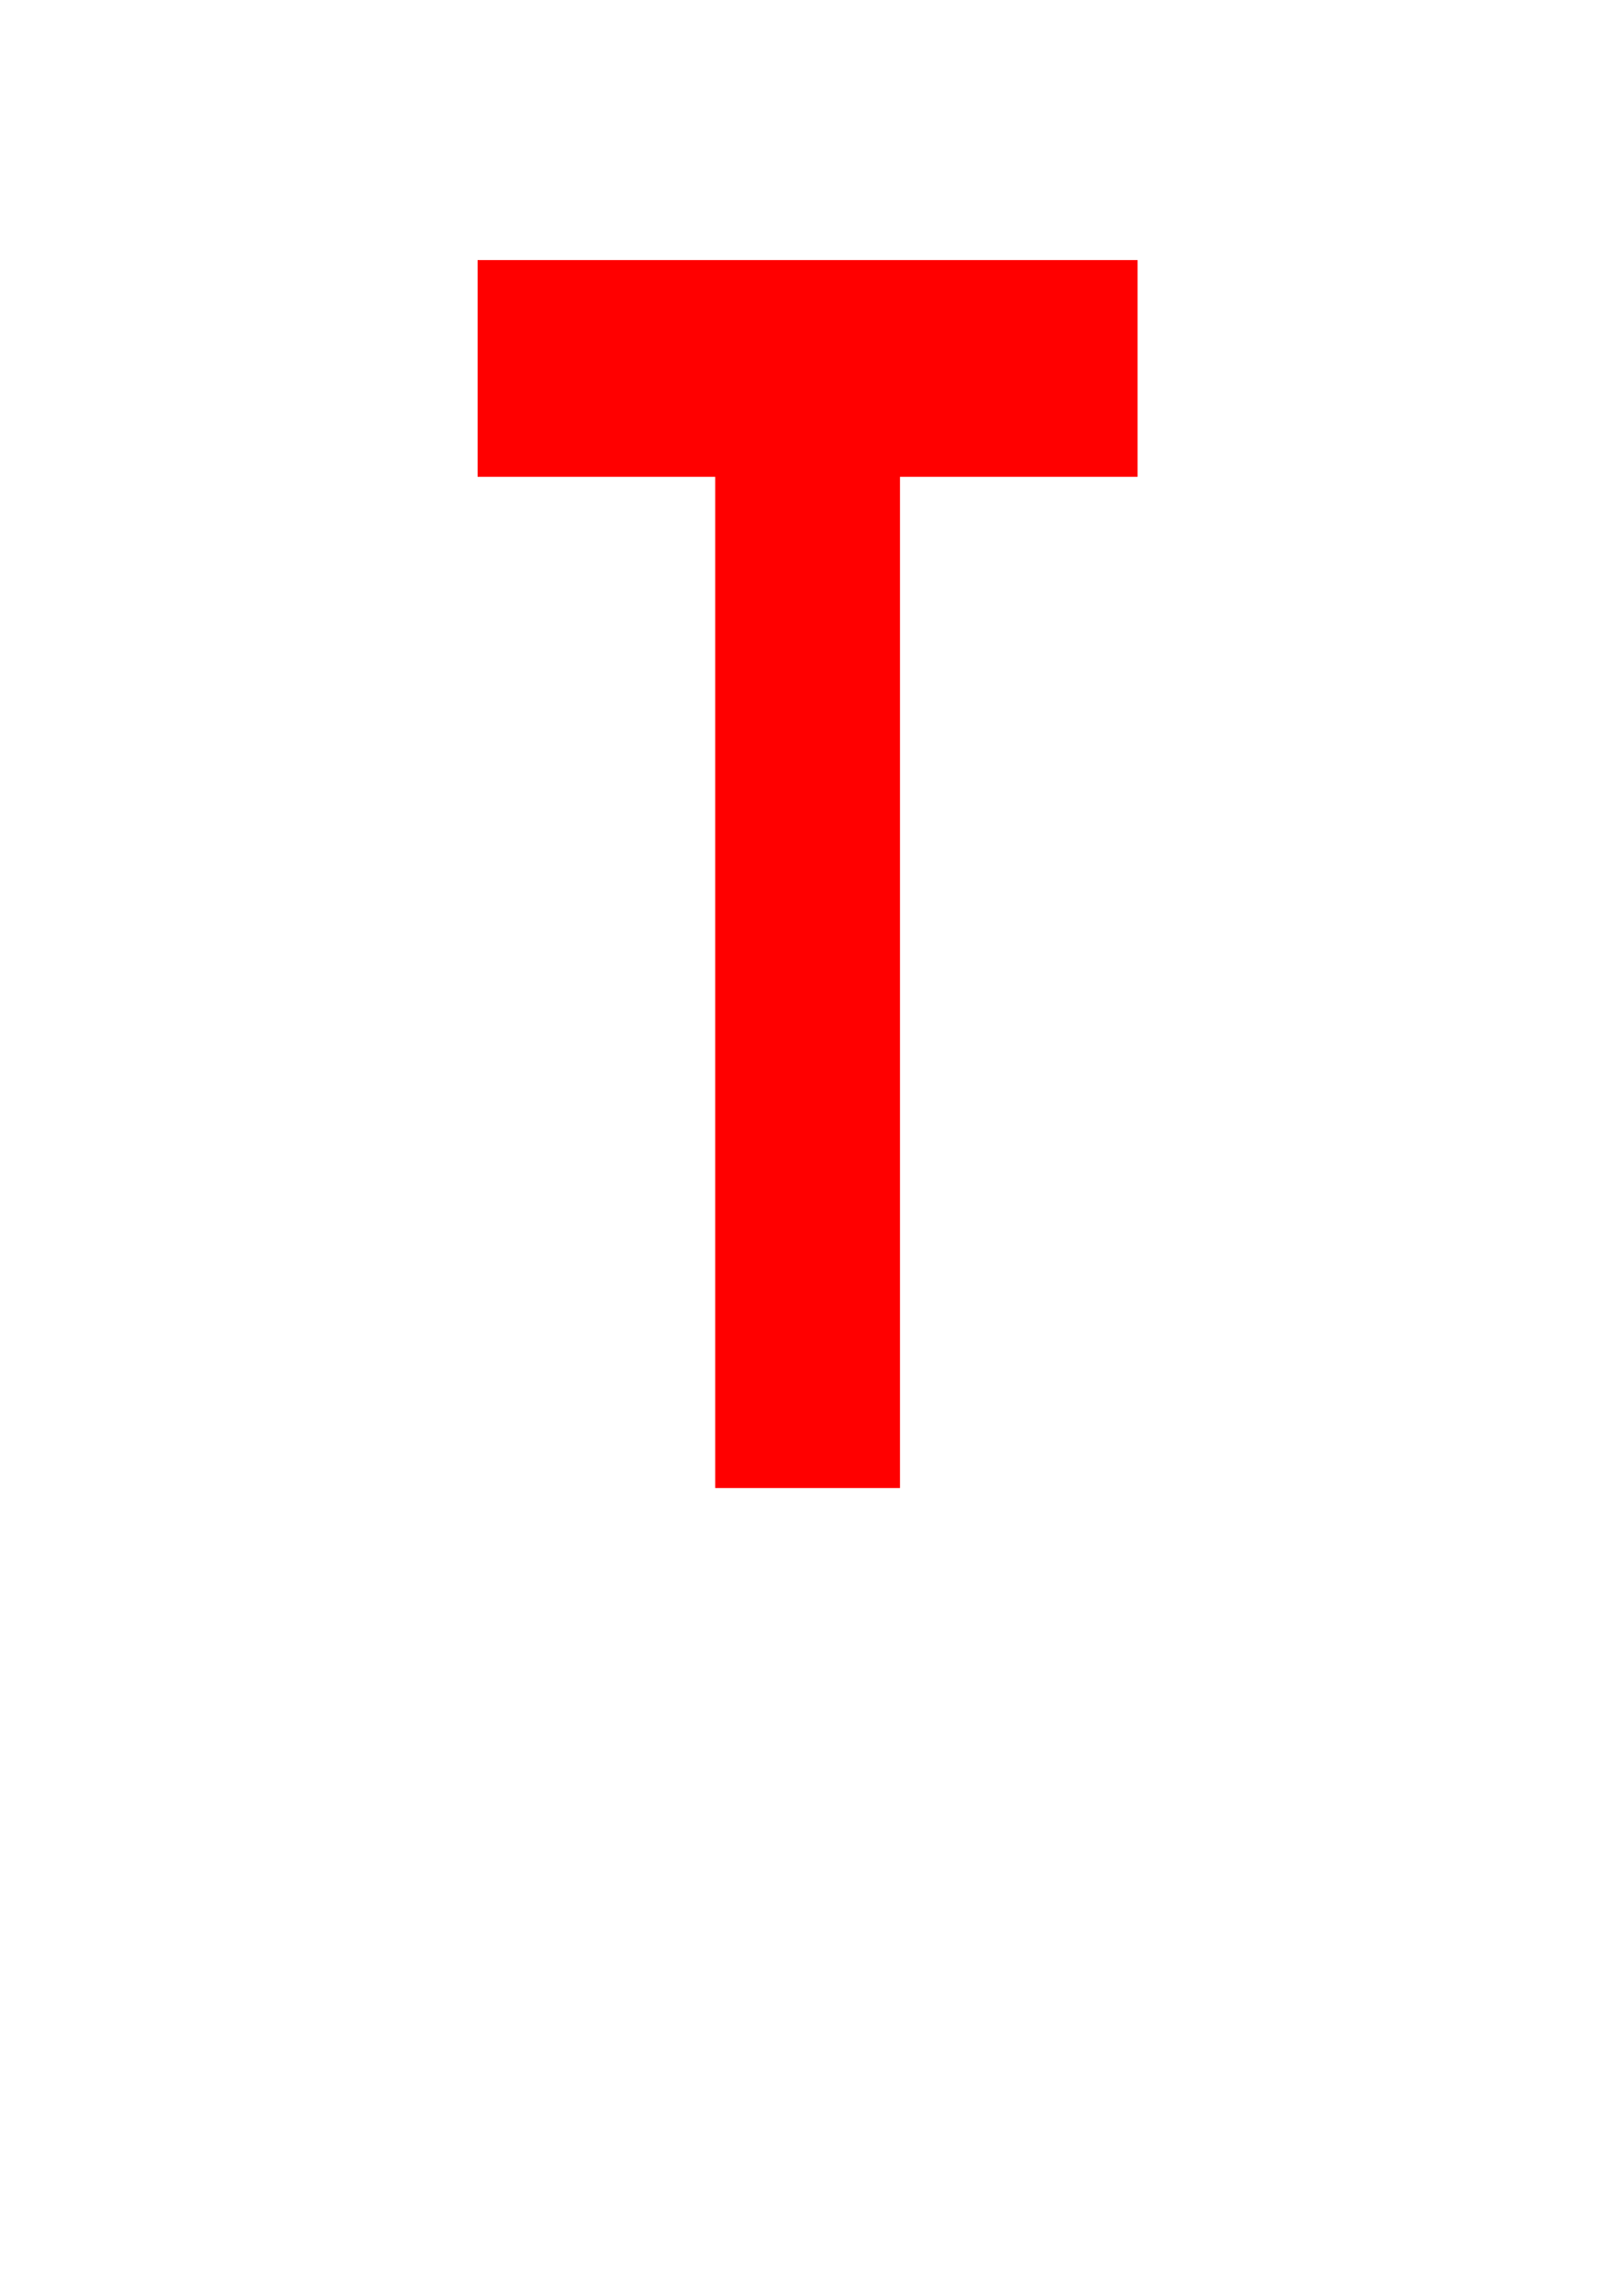
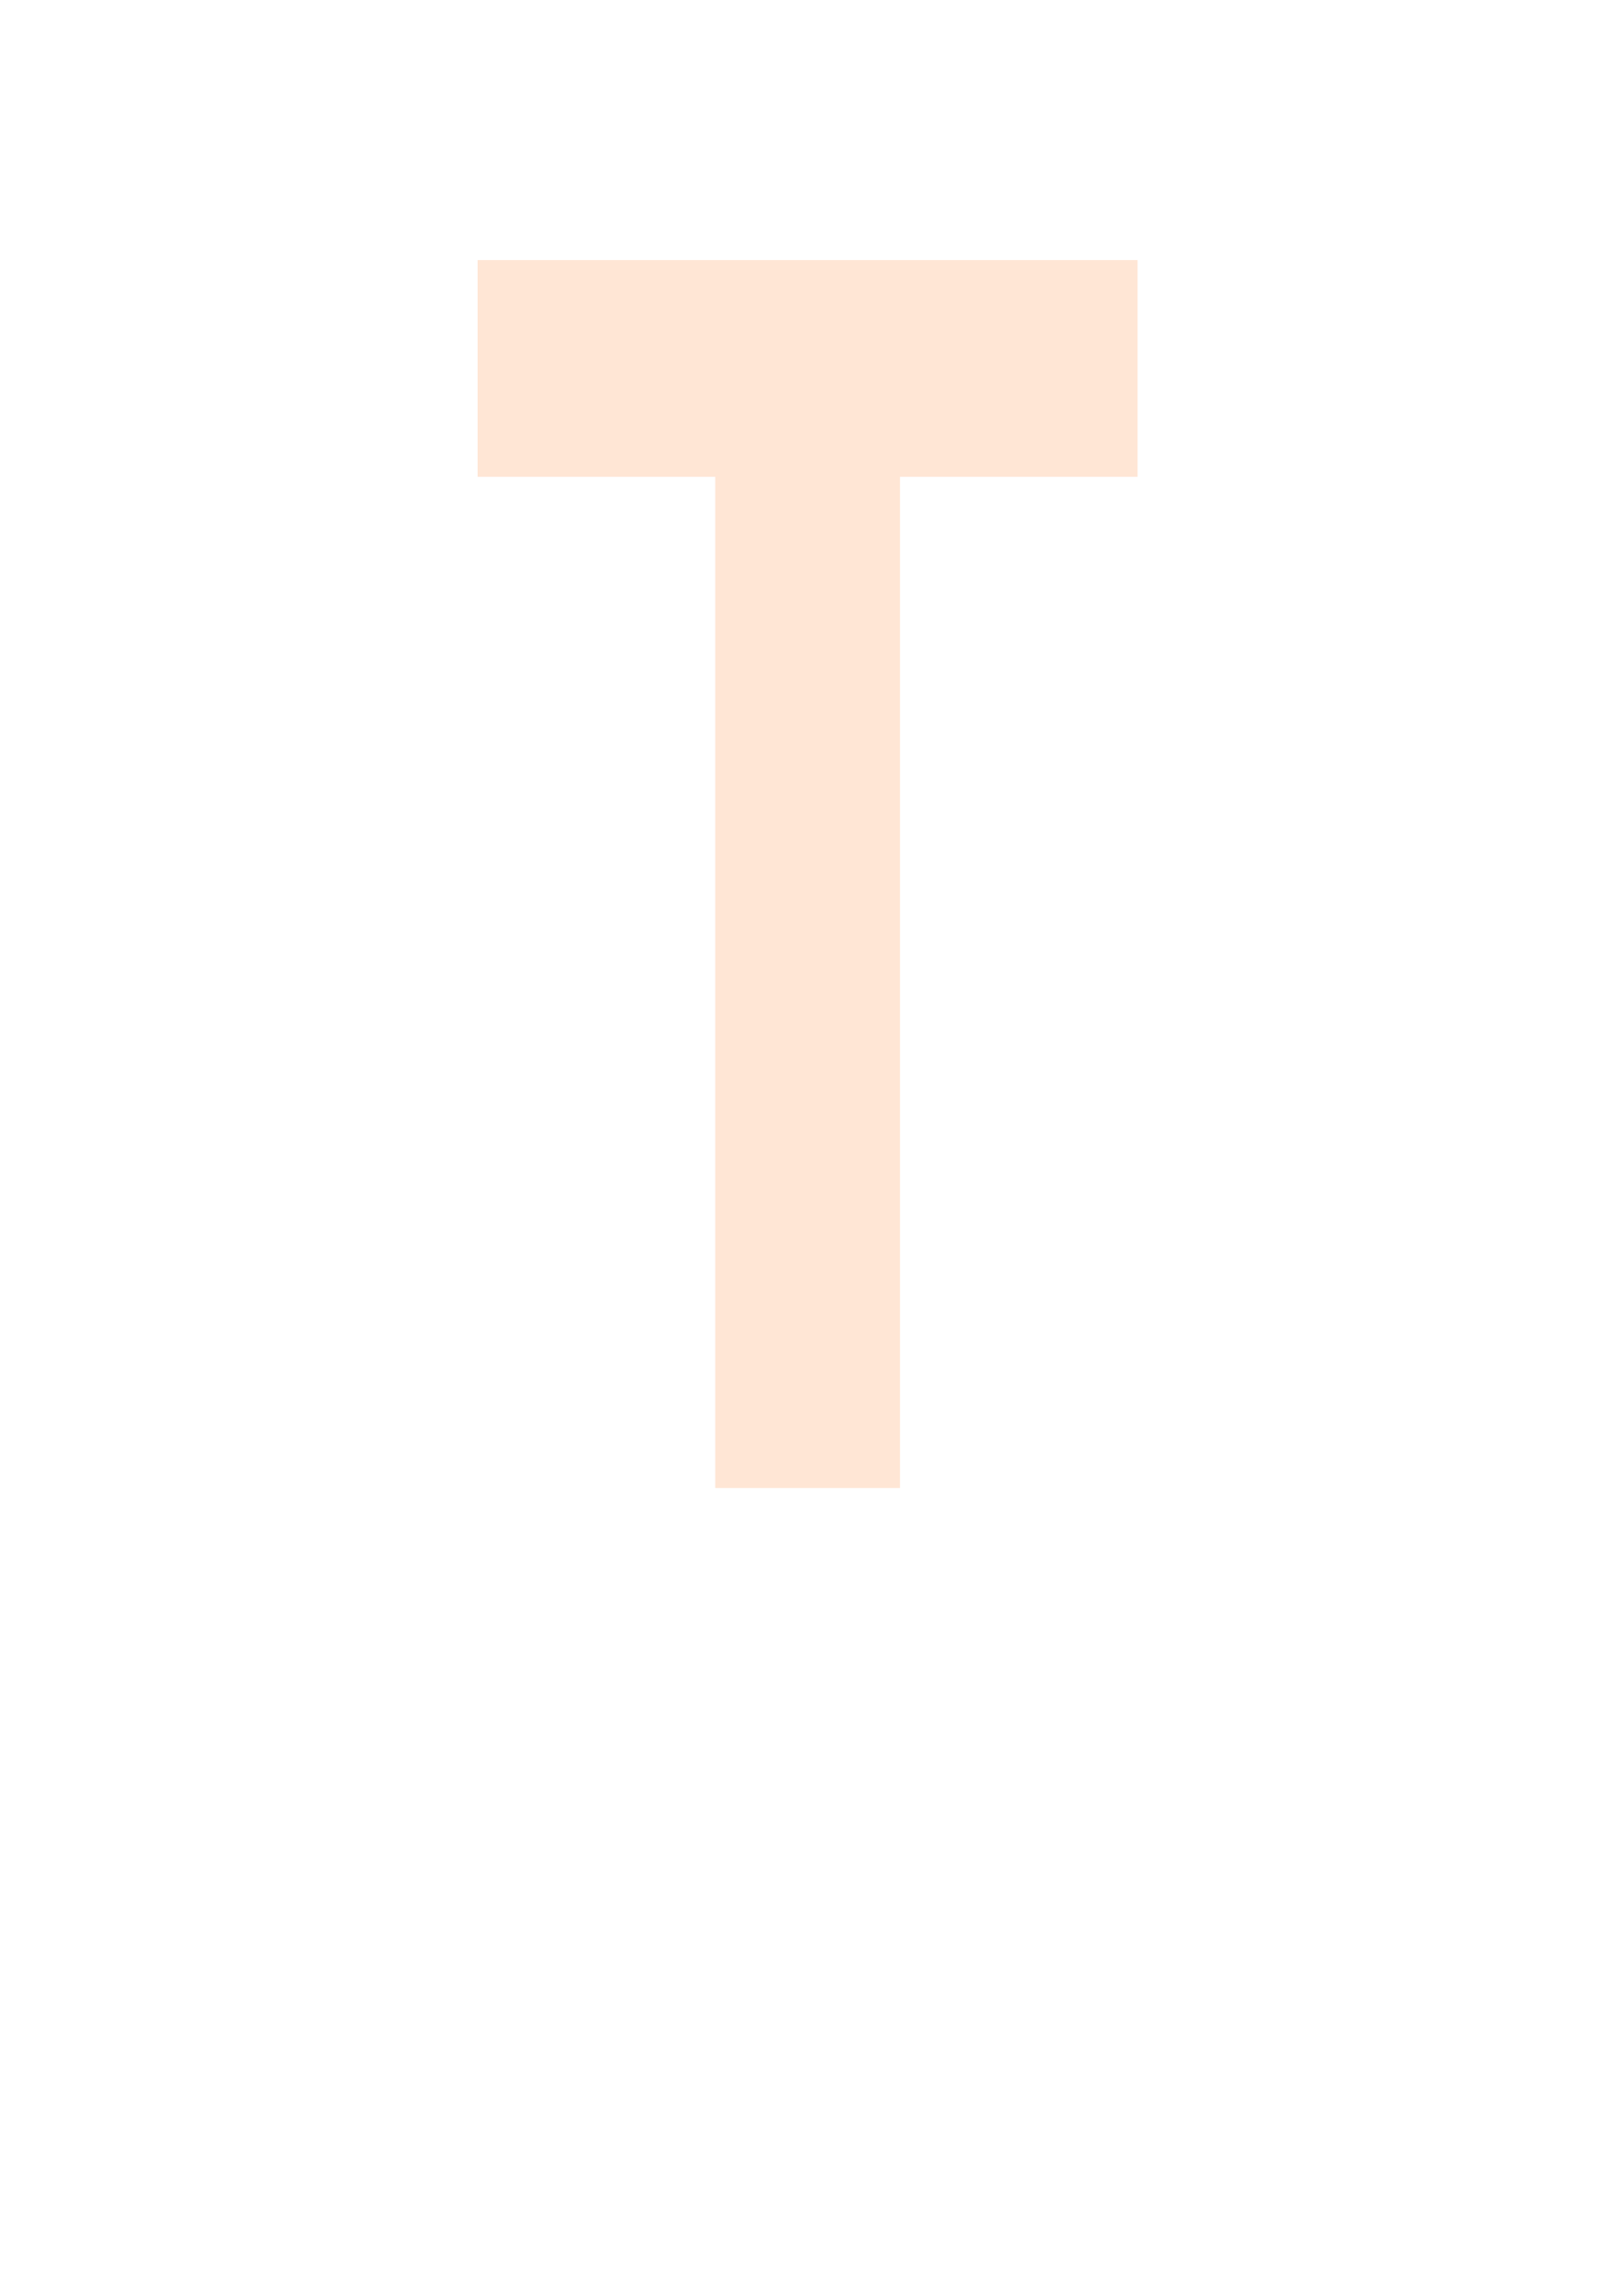
- <svg xmlns="http://www.w3.org/2000/svg" width="210mm" height="297mm" viewBox="0 0 210 297" version="1.1" id="svg8">
+ <svg xmlns="http://www.w3.org/2000/svg" id="svg8" version="1.1" viewBox="0 0 210 297" height="297mm" width="210mm">
  <defs id="defs2" />
  <g id="layer1">
-     <text y="162.399" style="font-variant:normal;font-weight:bold;font-stretch:normal;font-size:187.682px;font-family:Montserrat;-inkscape-font-specification:Montserrat-Bold;writing-mode:lr-tb;fill:#ff0000;fill-opacity:1;fill-rule:nonzero;stroke:none;stroke-width:10.277" id="text74" x="69.464" transform="scale(0.843686,1.185275)">
-       <tspan style="fill:#ff0000;stroke-width:10.277" x="69.464" y="162.399" id="tspan72">T</tspan>
+     <text transform="scale(0.843686,1.185275)" x="69.464" id="text74" style="font-variant:normal;font-weight:bold;font-stretch:normal;font-size:187.682px;font-family:Montserrat;-inkscape-font-specification:Montserrat-Bold;writing-mode:lr-tb;fill:#ffe6d5;fill-opacity:1;fill-rule:nonzero;stroke:none;stroke-width:10.277;" y="162.399">
+       <tspan id="tspan72" y="162.399" x="69.464" style="fill:#ffe6d5;stroke-width:10.277;">T</tspan>
    </text>
  </g>
</svg>
